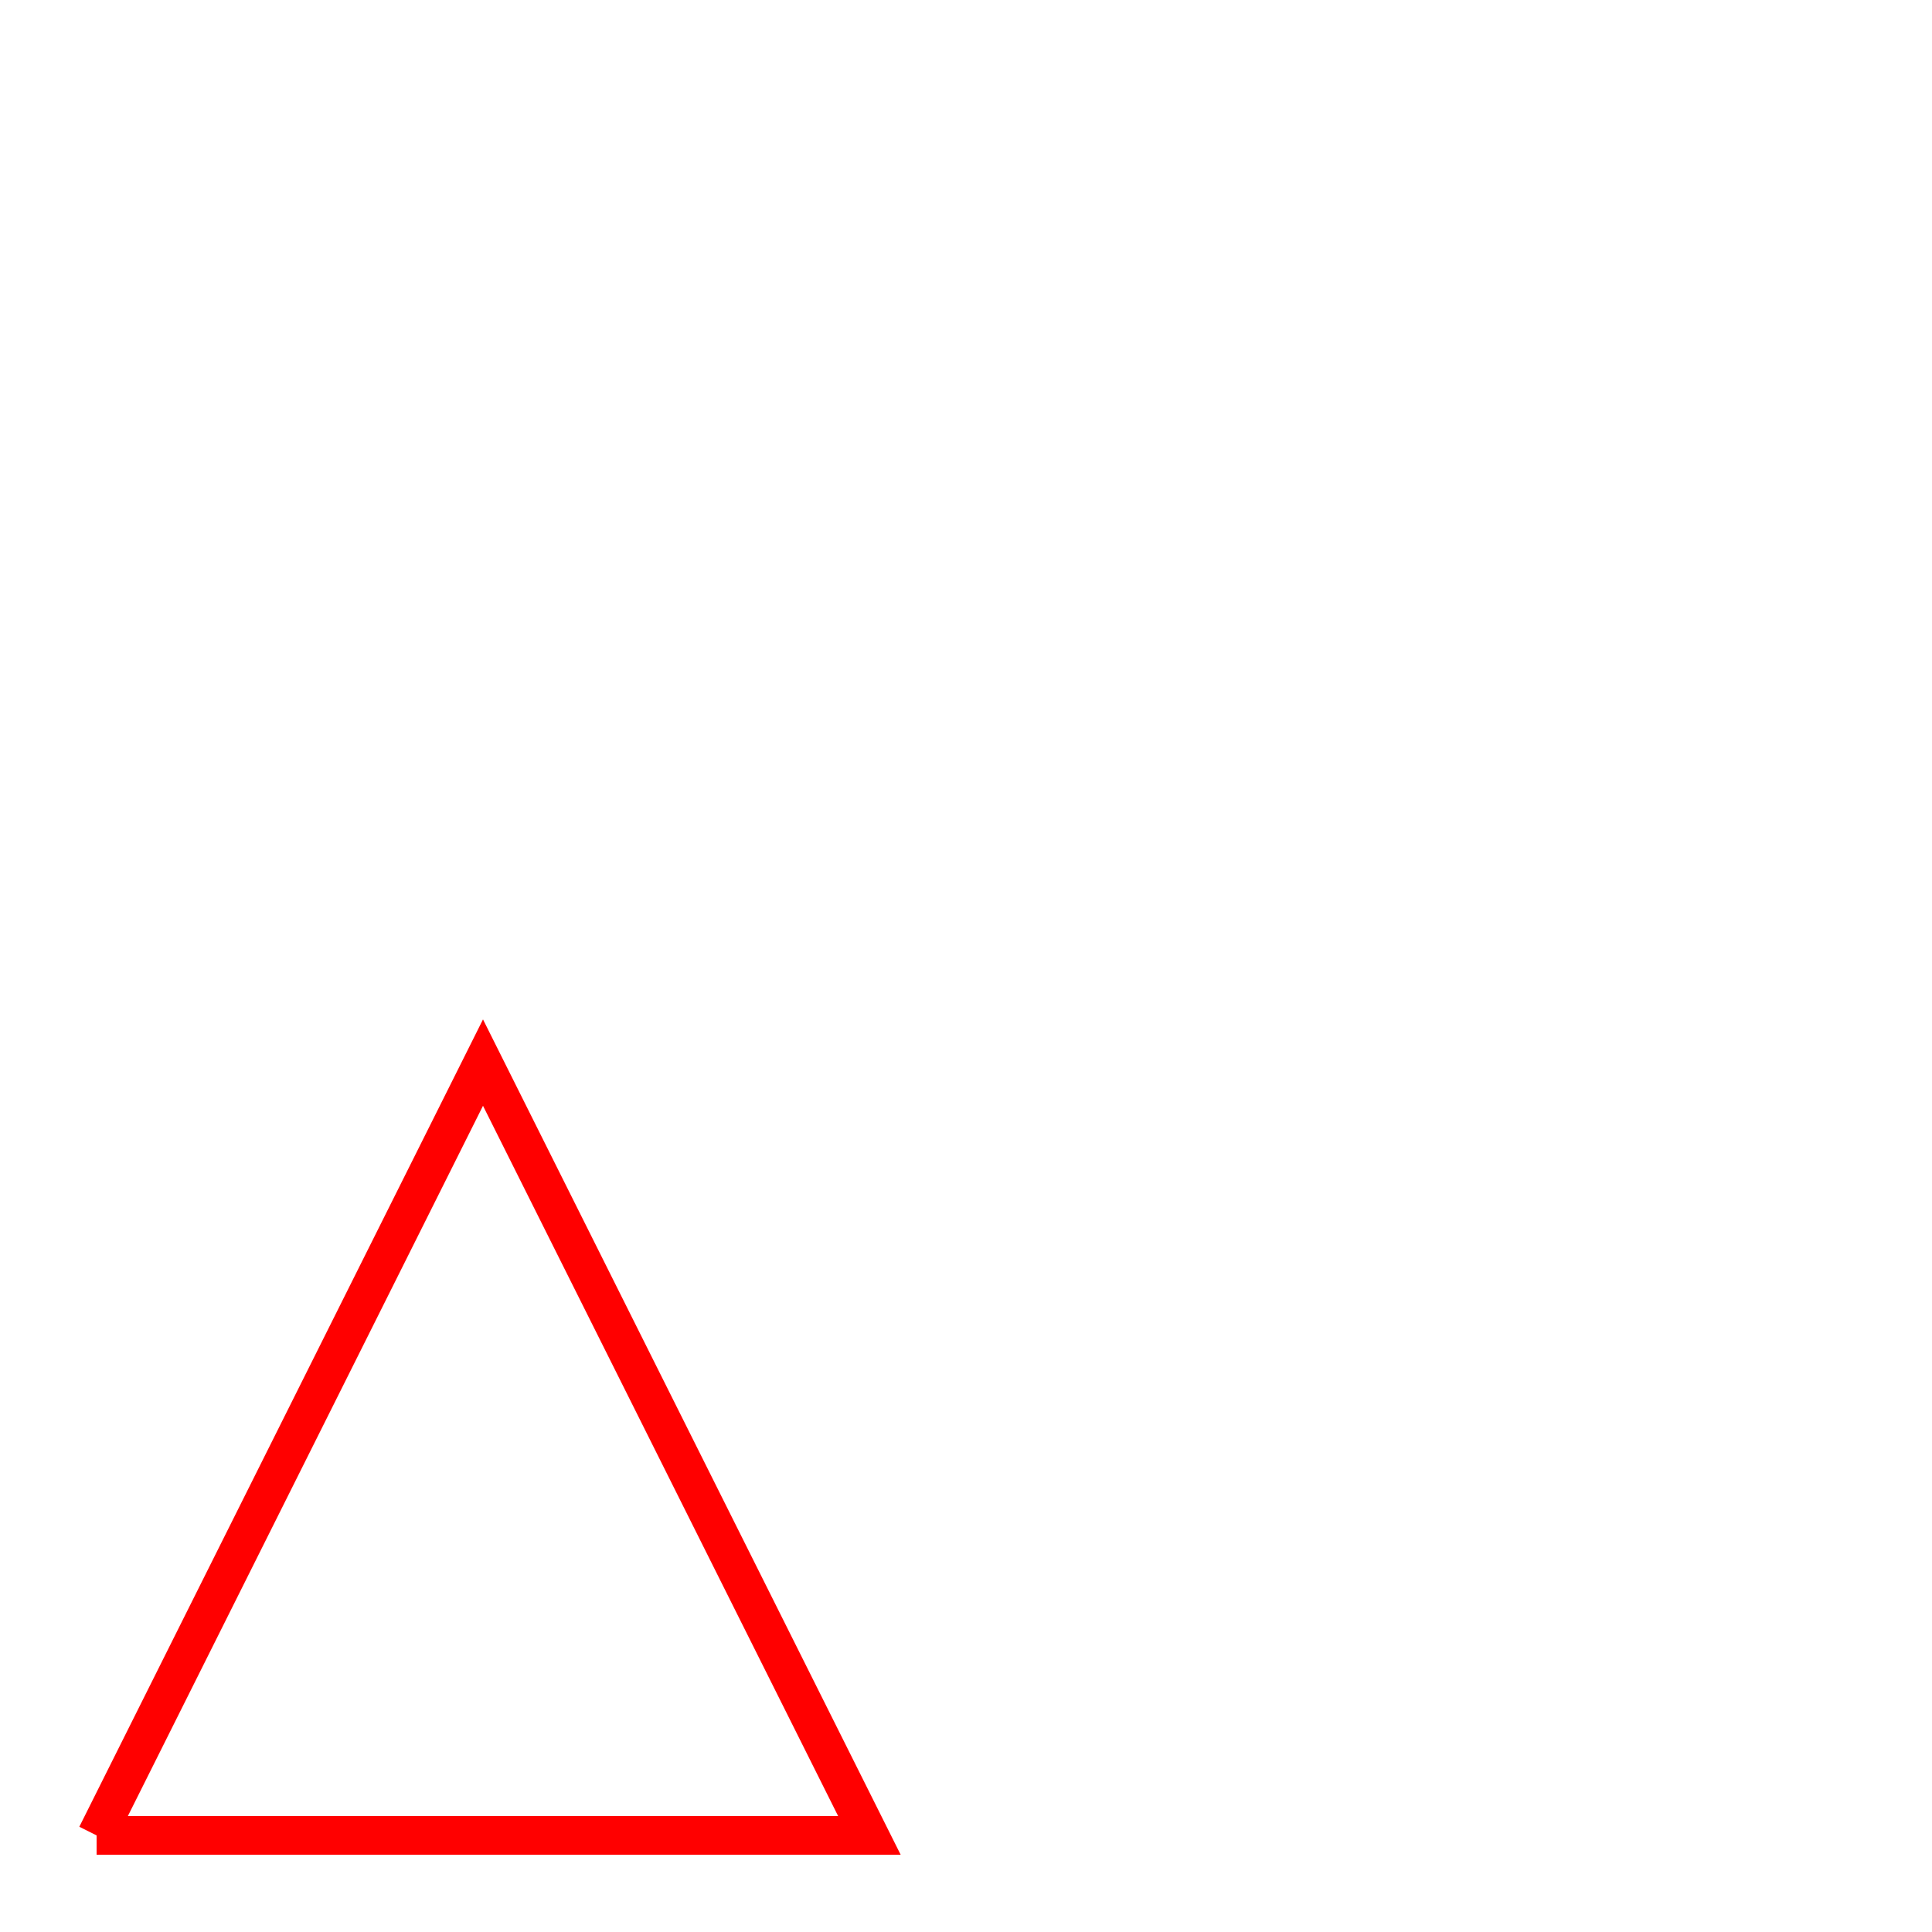
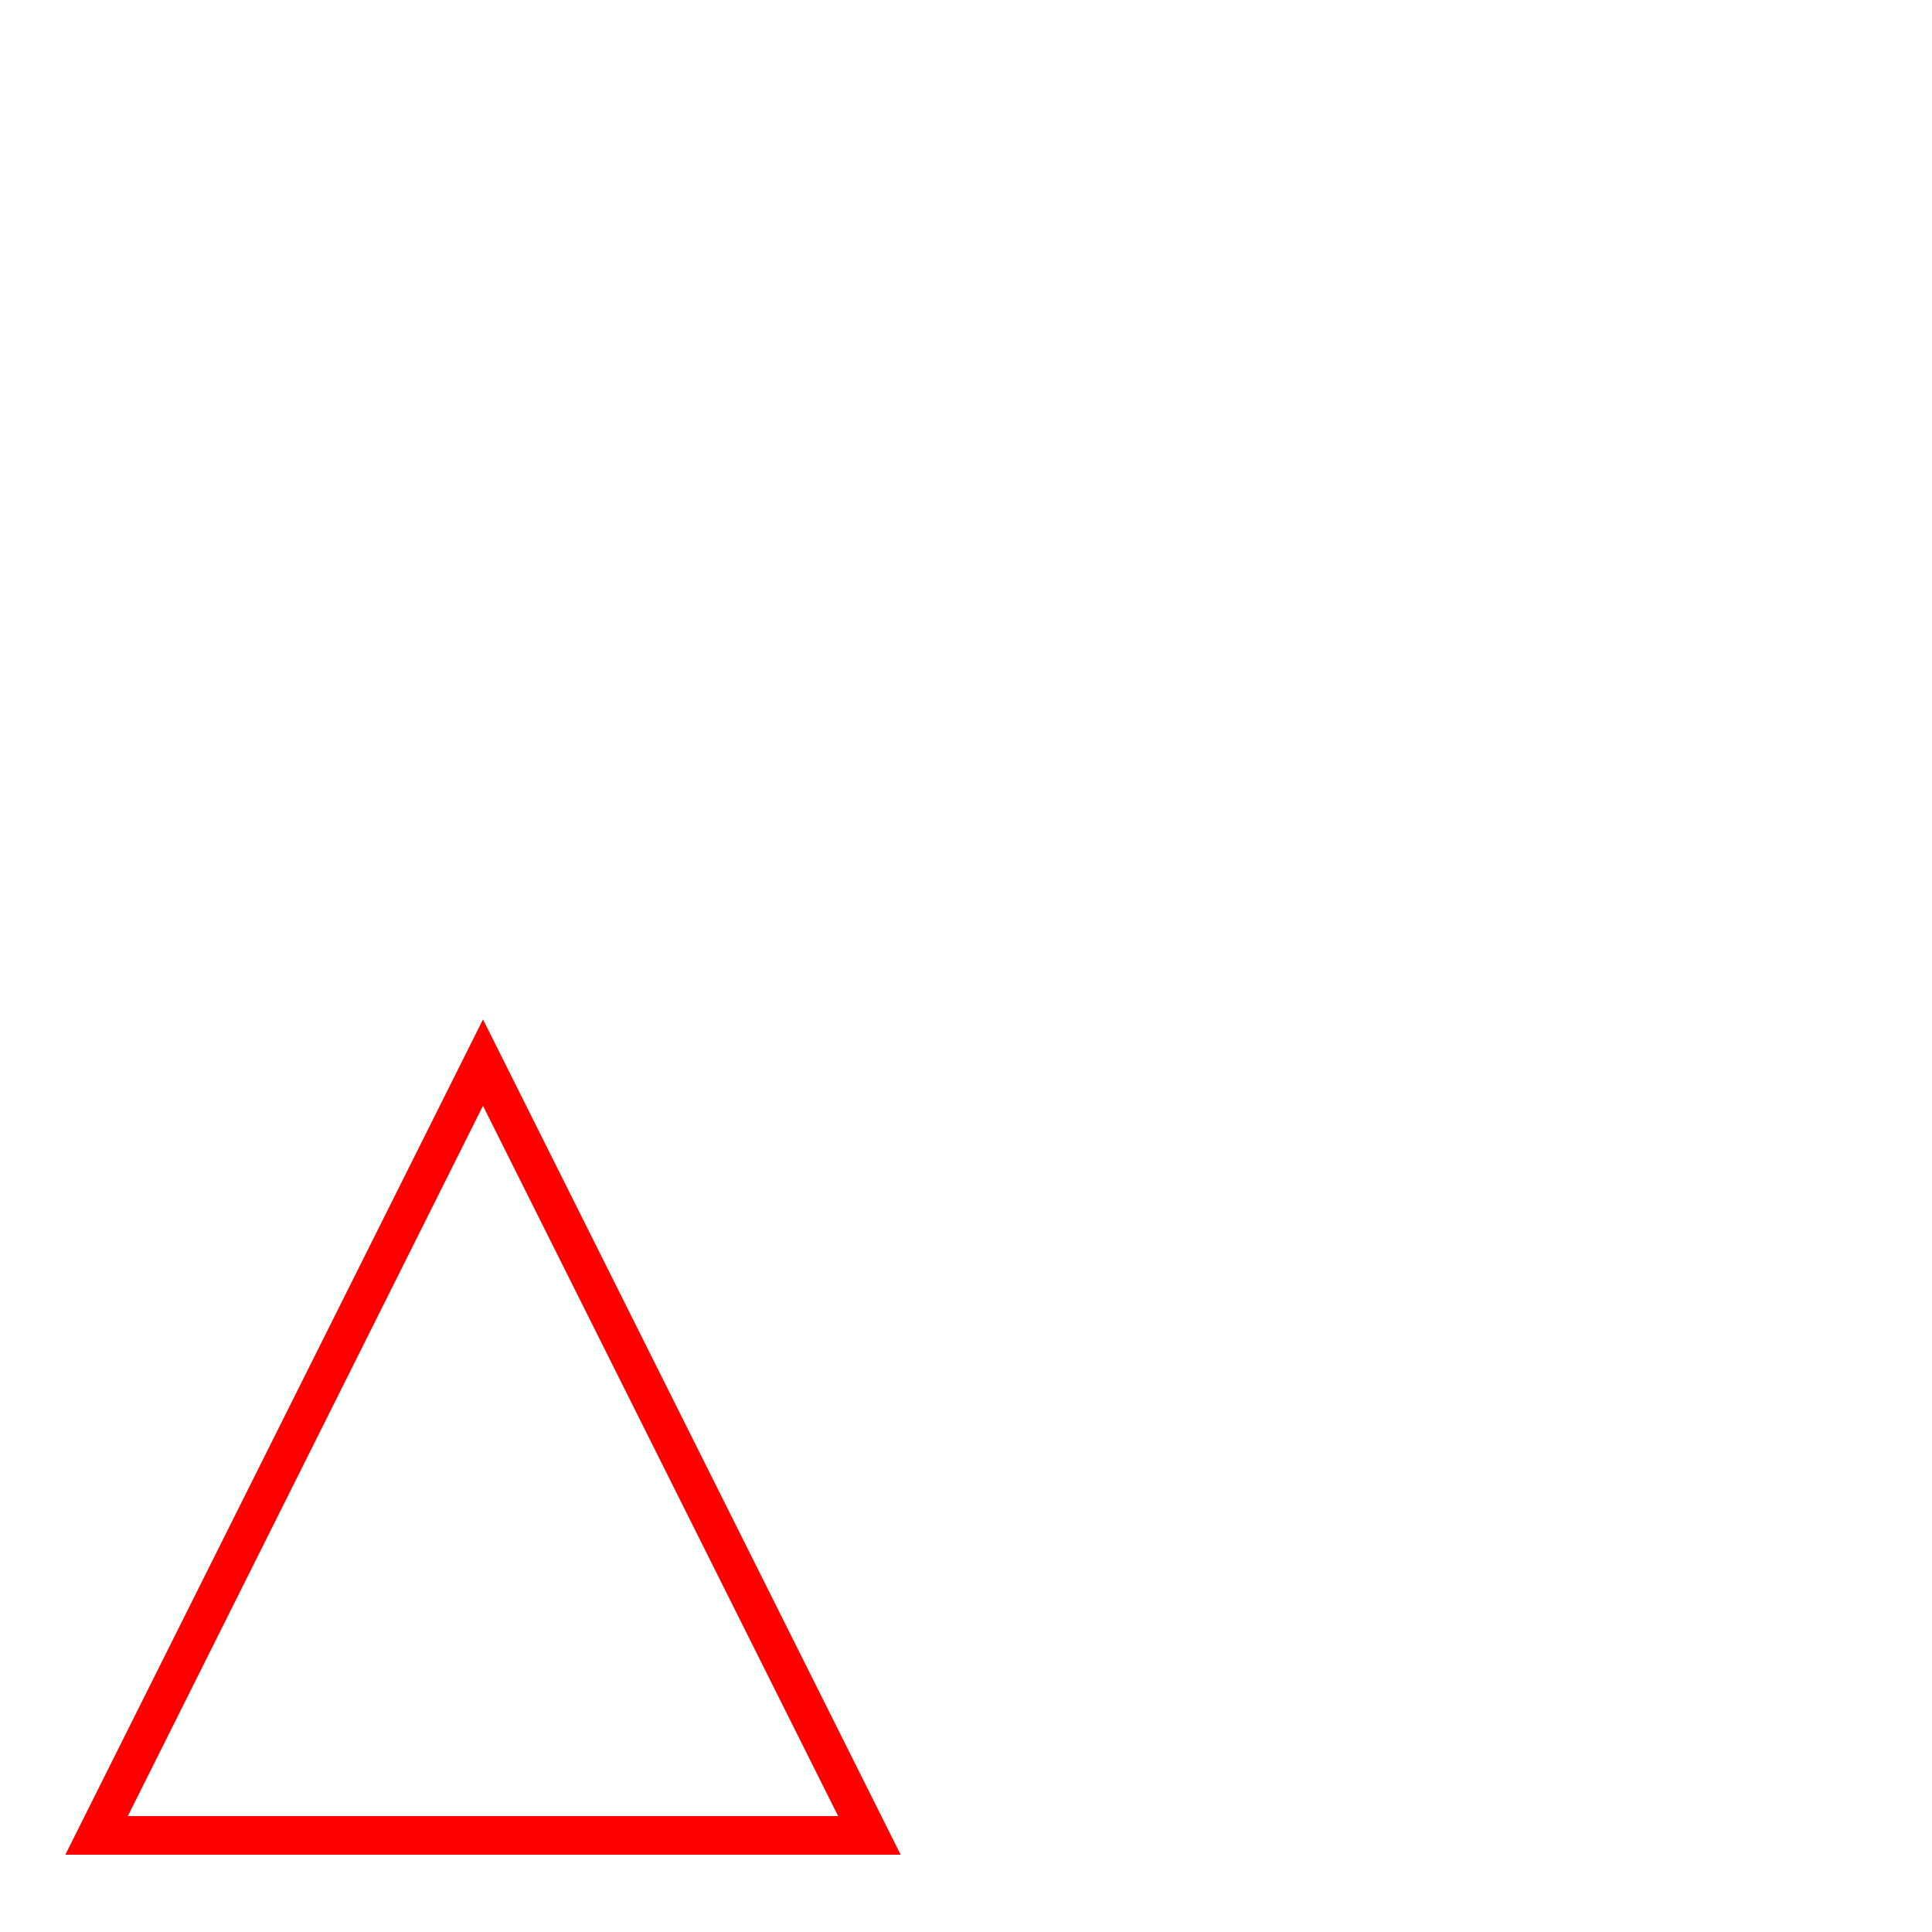
<svg xmlns="http://www.w3.org/2000/svg" height="100" width="100">
  <g>
    <defs>
      <clipPath id="my_polygon_layer_stroked_clip_path">
        <rect height="100" width="100" x="0" y="0" />
      </clipPath>
    </defs>
    <g height="100" width="100">
      <g clip-path="url(#my_polygon_layer_stroked_clip_path)" transform="translate(0,0)">
-         <path d="M 5 95 L 45 95 L 25 55 L 5 95" fill="none" opacity="1" stroke="rgb(255, 0, 0)" stroke-width="2" />
+         <path d="M 5 95 L 45 95 L 25 55 Z" fill="none" opacity="1" stroke="rgb(255, 0, 0)" stroke-width="2" />
      </g>
    </g>
  </g>
</svg>
